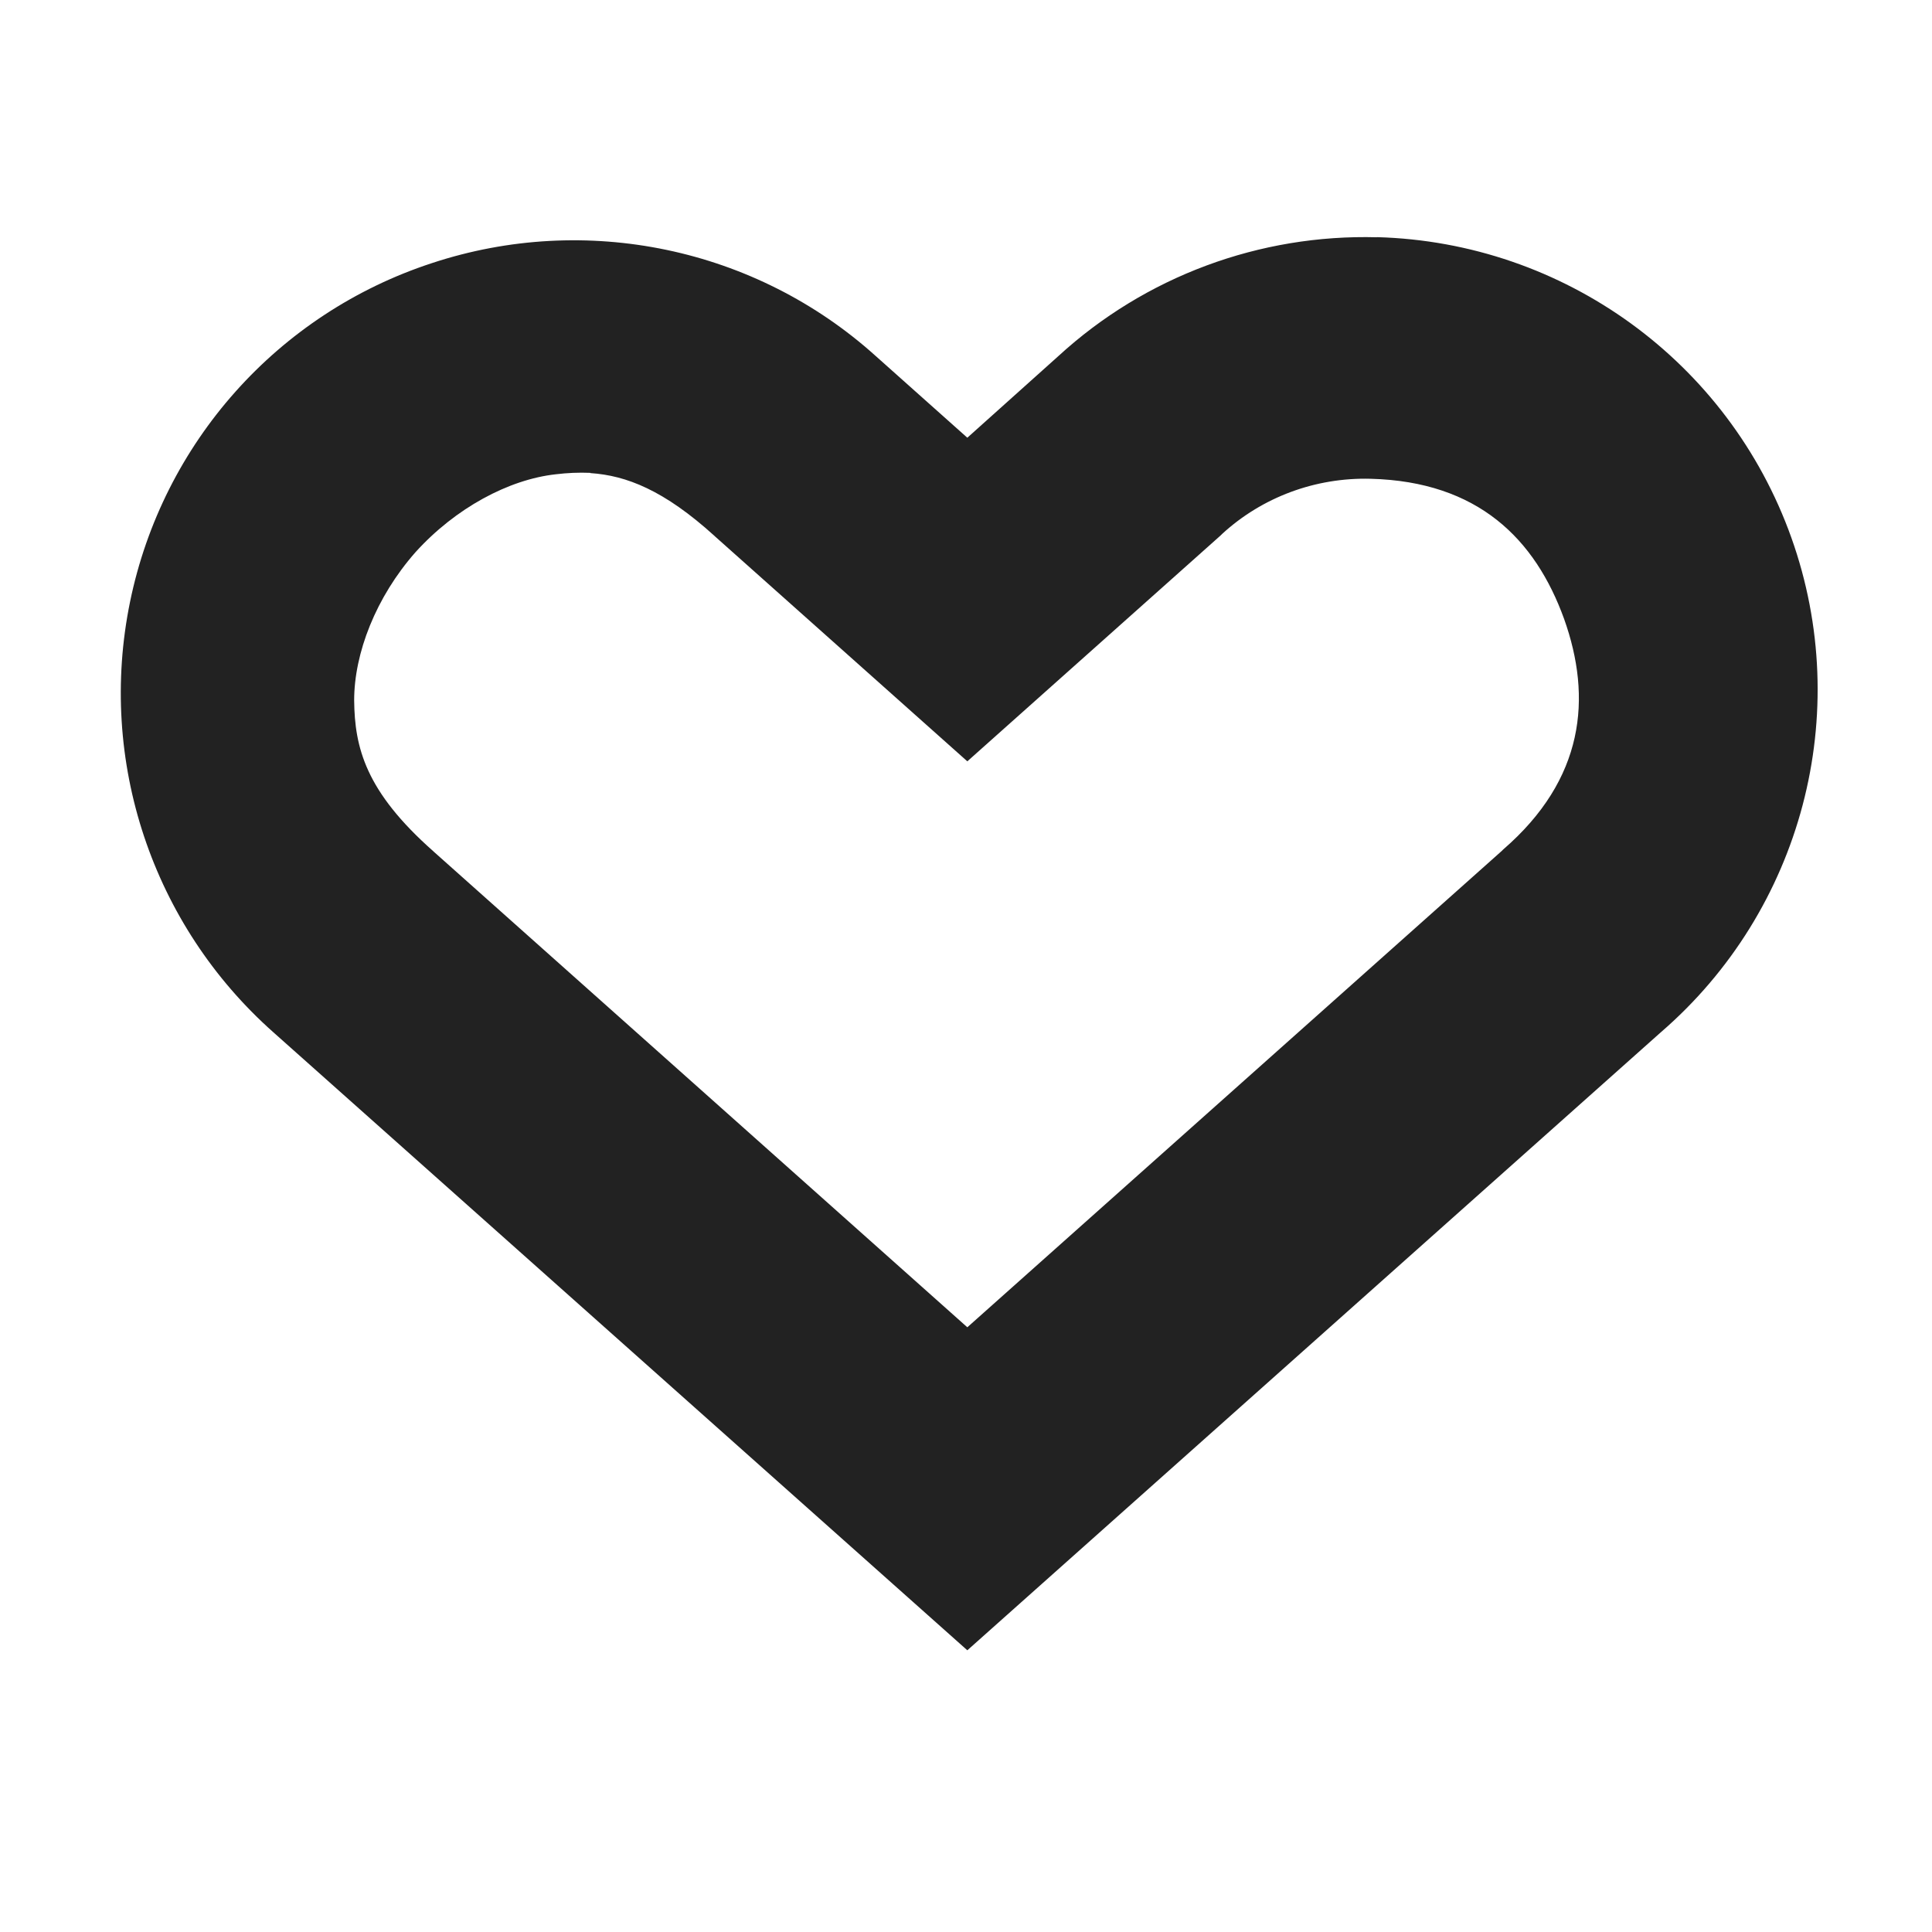
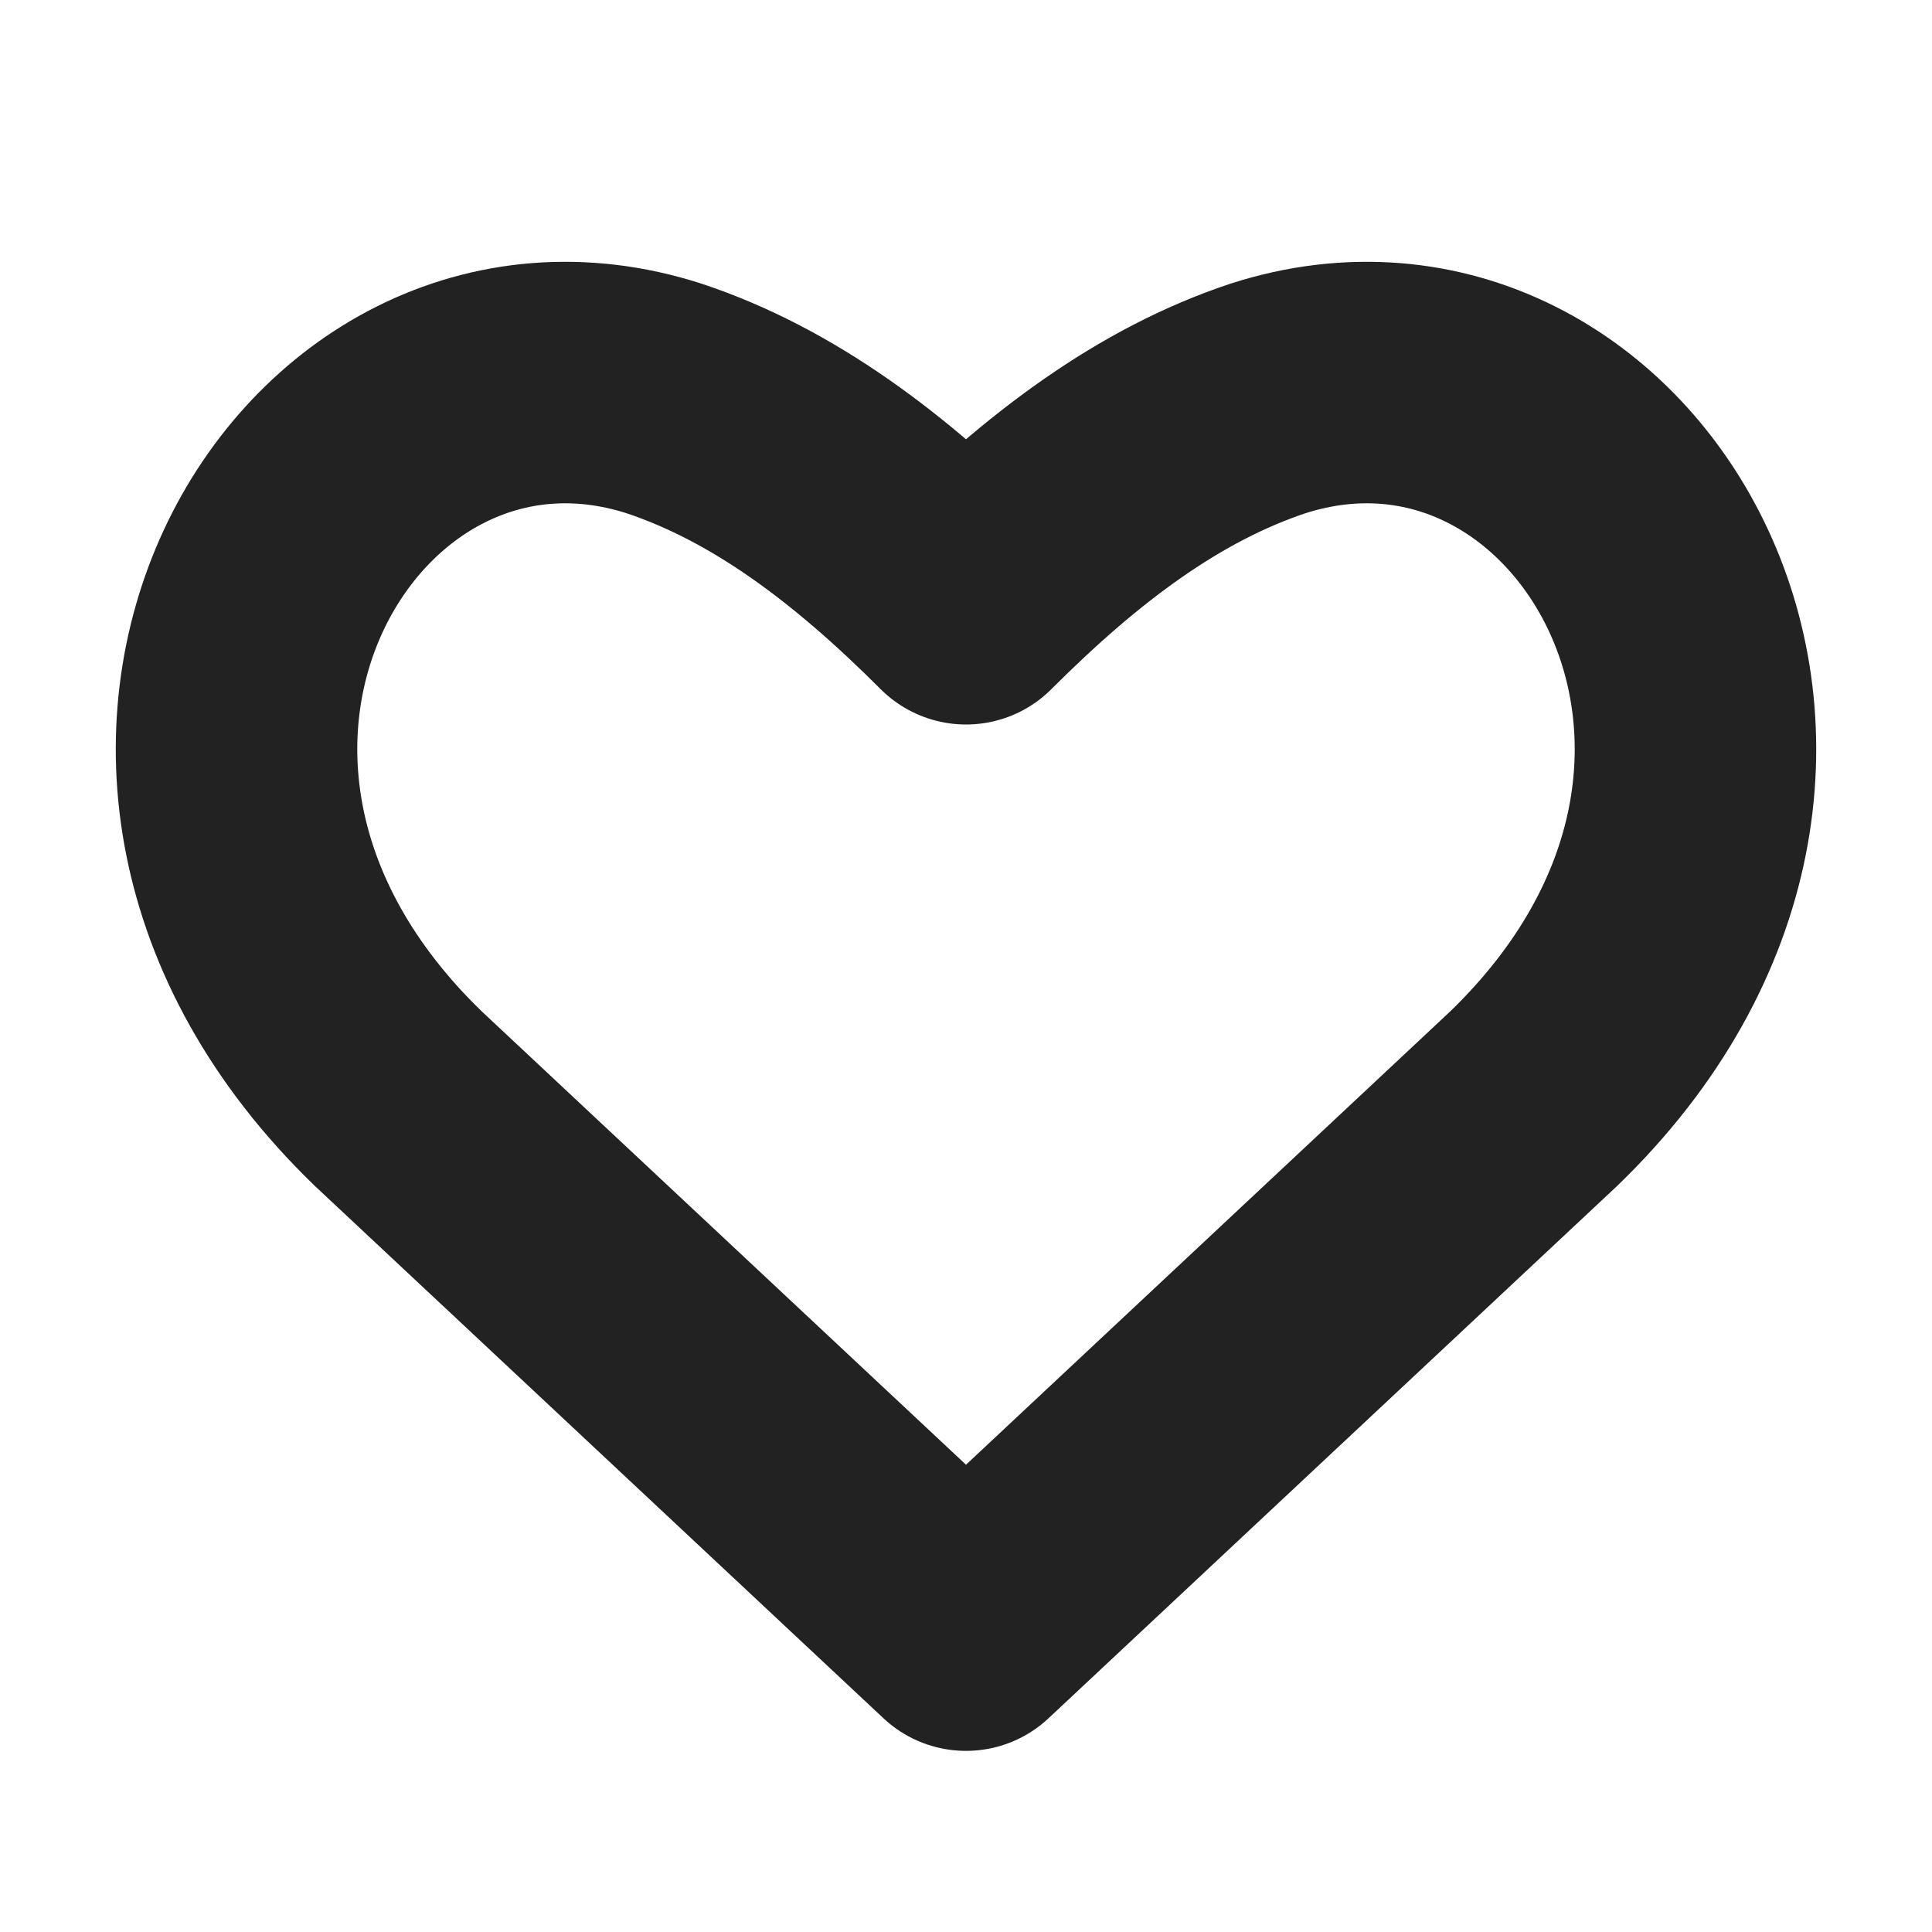
- <svg xmlns="http://www.w3.org/2000/svg" height="16px" viewBox="0 0 16 16" width="16px">
-   <path d="m 11.406 1.965 c -0.973 -0.027 -1.922 0.324 -2.641 0.984 l -0.754 0.676 l -0.758 -0.676 c -0.996 -0.898 -2.402 -1.191 -3.676 -0.77 c -1.277 0.418 -2.23 1.488 -2.5 2.805 s 0.184 2.676 1.188 3.566 l 5.746 5.117 l 5.742 -5.117 c 1.172 -1.012 1.602 -2.641 1.082 -4.098 c -0.52 -1.457 -1.883 -2.445 -3.43 -2.488 z m -6.516 1.953 c 0.297 0.02 0.609 0.141 1.027 0.52 l 0.004 0.004 l 2.09 1.863 l 2.098 -1.871 l 0.012 -0.012 c 0.332 -0.305 0.773 -0.469 1.23 -0.457 c 0.891 0.023 1.363 0.5 1.602 1.16 c 0.234 0.656 0.168 1.328 -0.504 1.91 l -0.012 0.012 l -4.426 3.945 l -4.418 -3.938 l -0.004 -0.004 c -0.562 -0.496 -0.652 -0.859 -0.656 -1.25 c 0 -0.391 0.18 -0.855 0.508 -1.227 c 0.332 -0.367 0.773 -0.602 1.16 -0.645 c 0.098 -0.012 0.191 -0.016 0.289 -0.012 z m 0 0" fill="#222222" />
+ <svg xmlns="http://www.w3.org/2000/svg" width="16" height="16" viewBox="0 0 16 16">
+   <path d="M8 13.5 3.3 9.1C.4 6.3 2.7 2.4 5.5 3.3c.9.3 1.7.9 2.5 1.7.8-.8 1.6-1.4 2.5-1.7 2.8-.9 5.1 3 2.2 5.8z" fill="none" stroke="#222222" stroke-width="2" stroke-linejoin="round" />
</svg>
